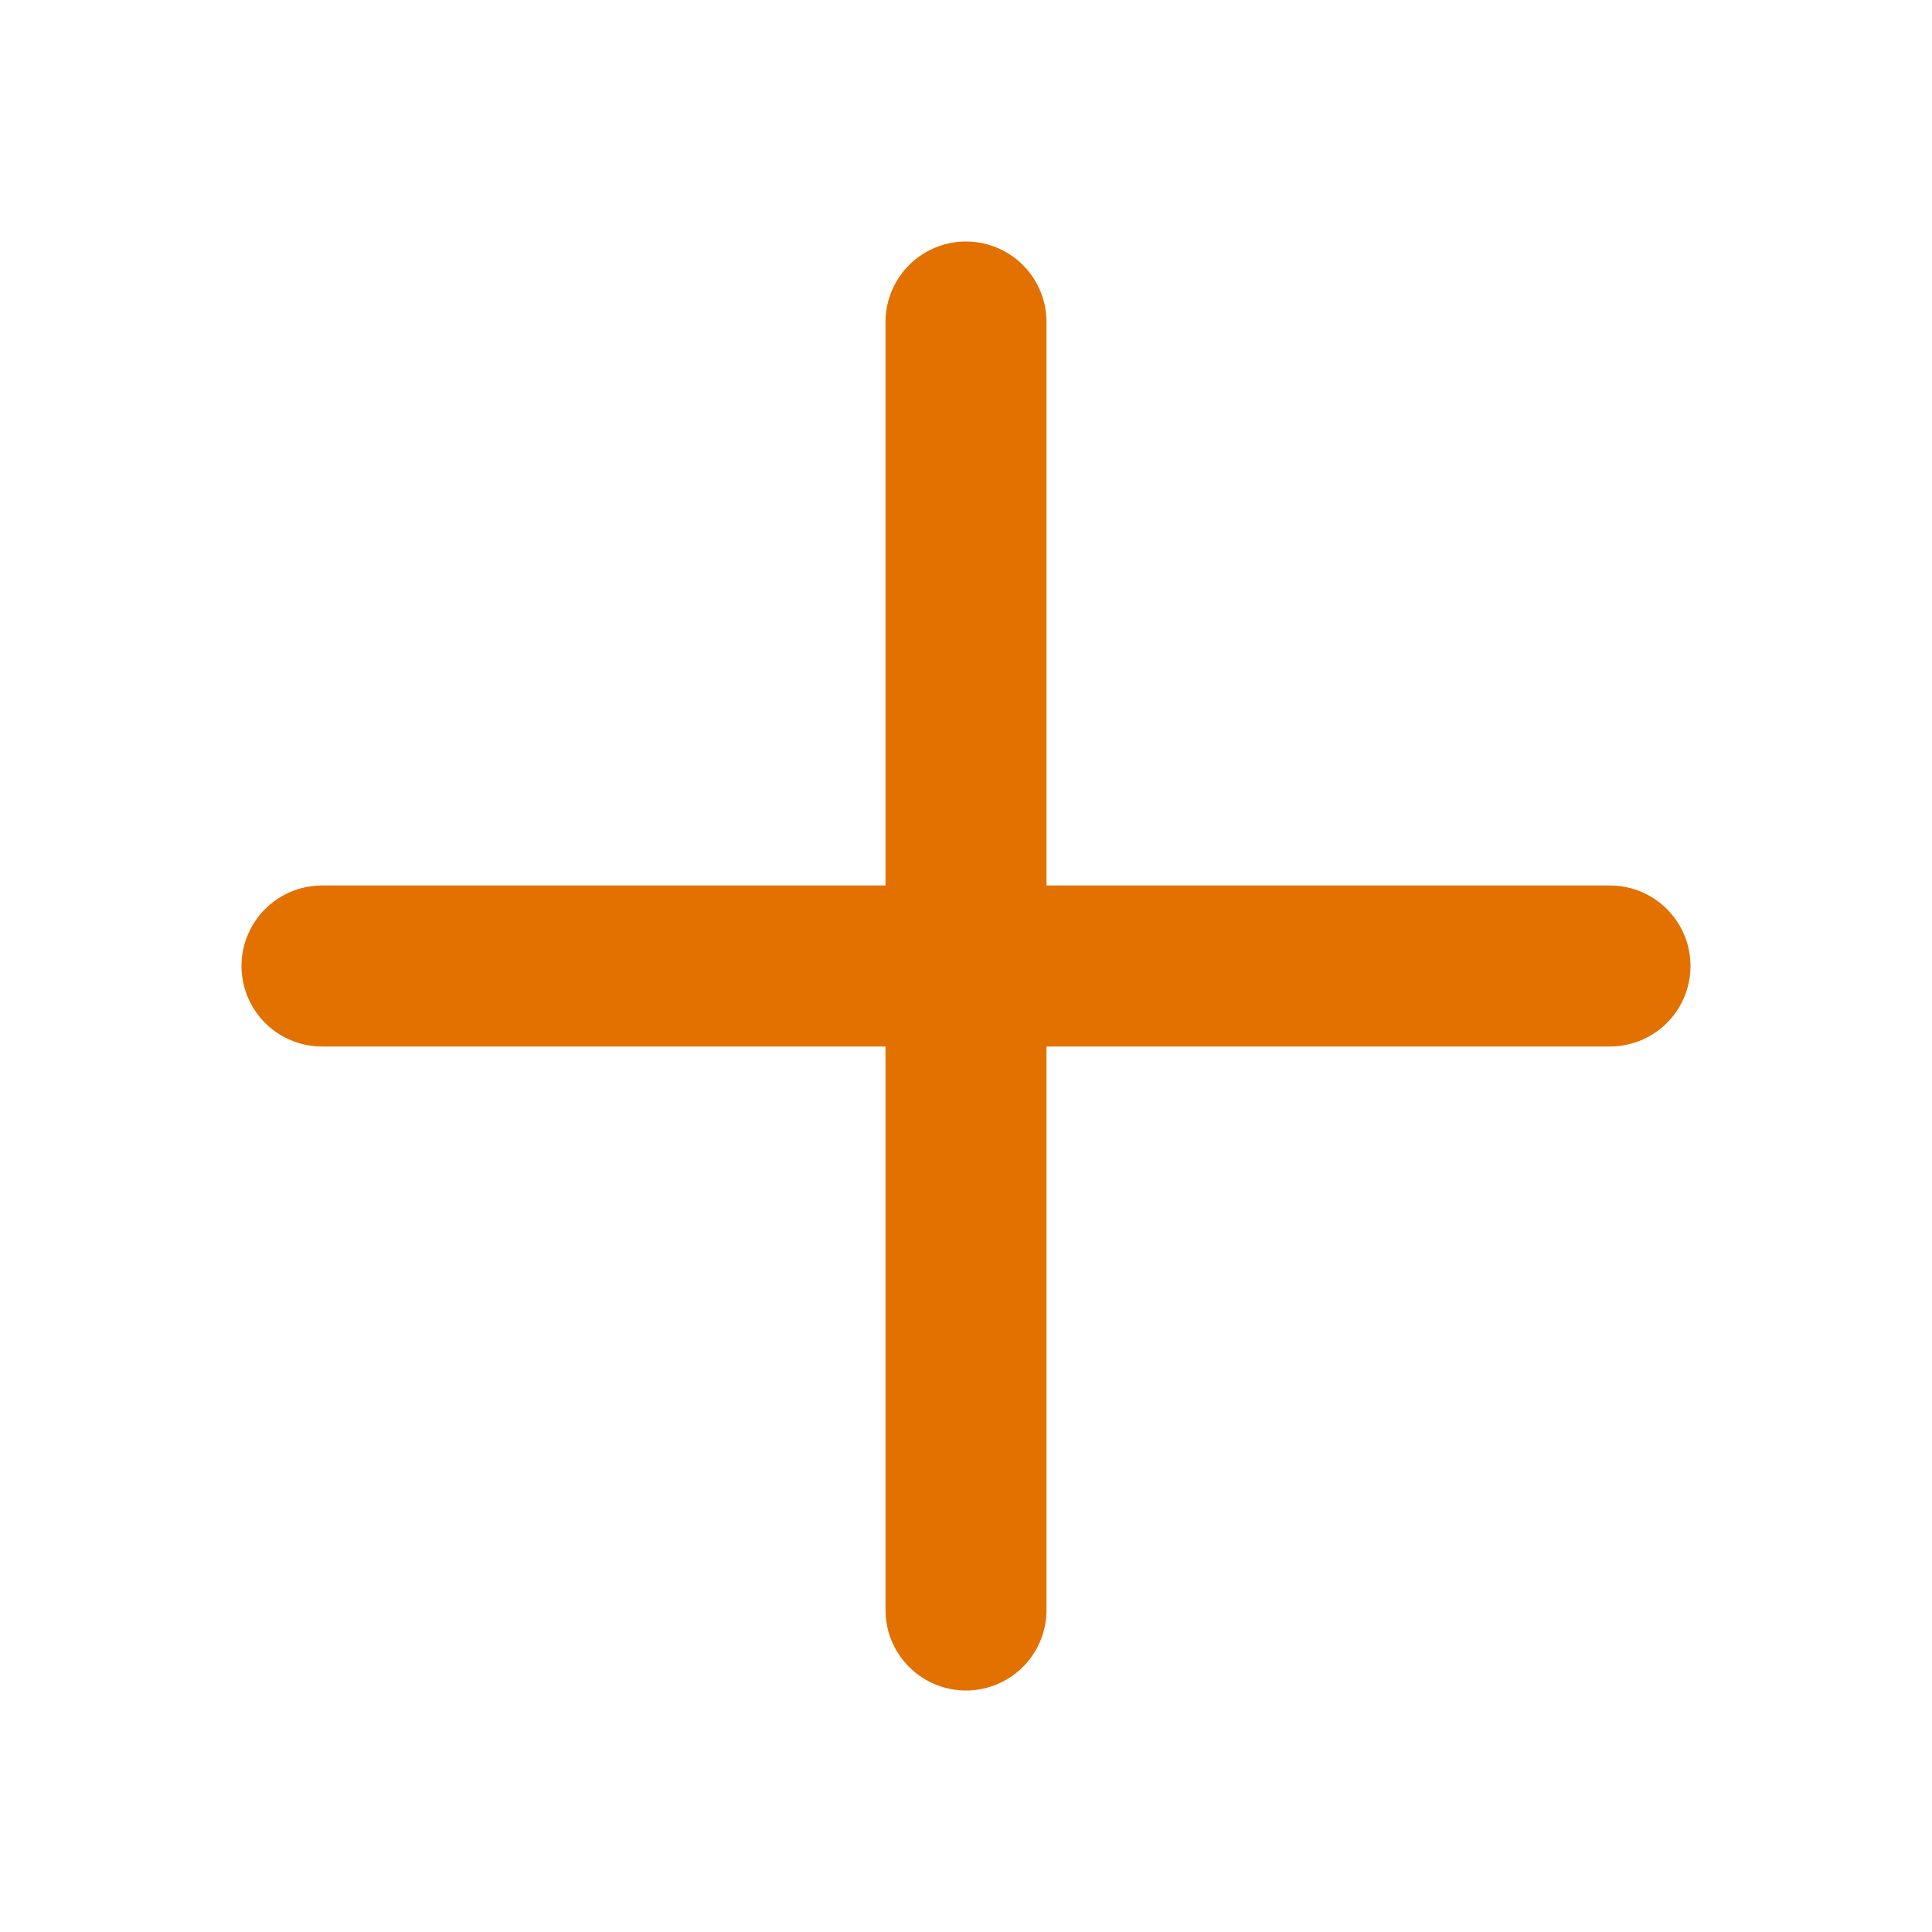
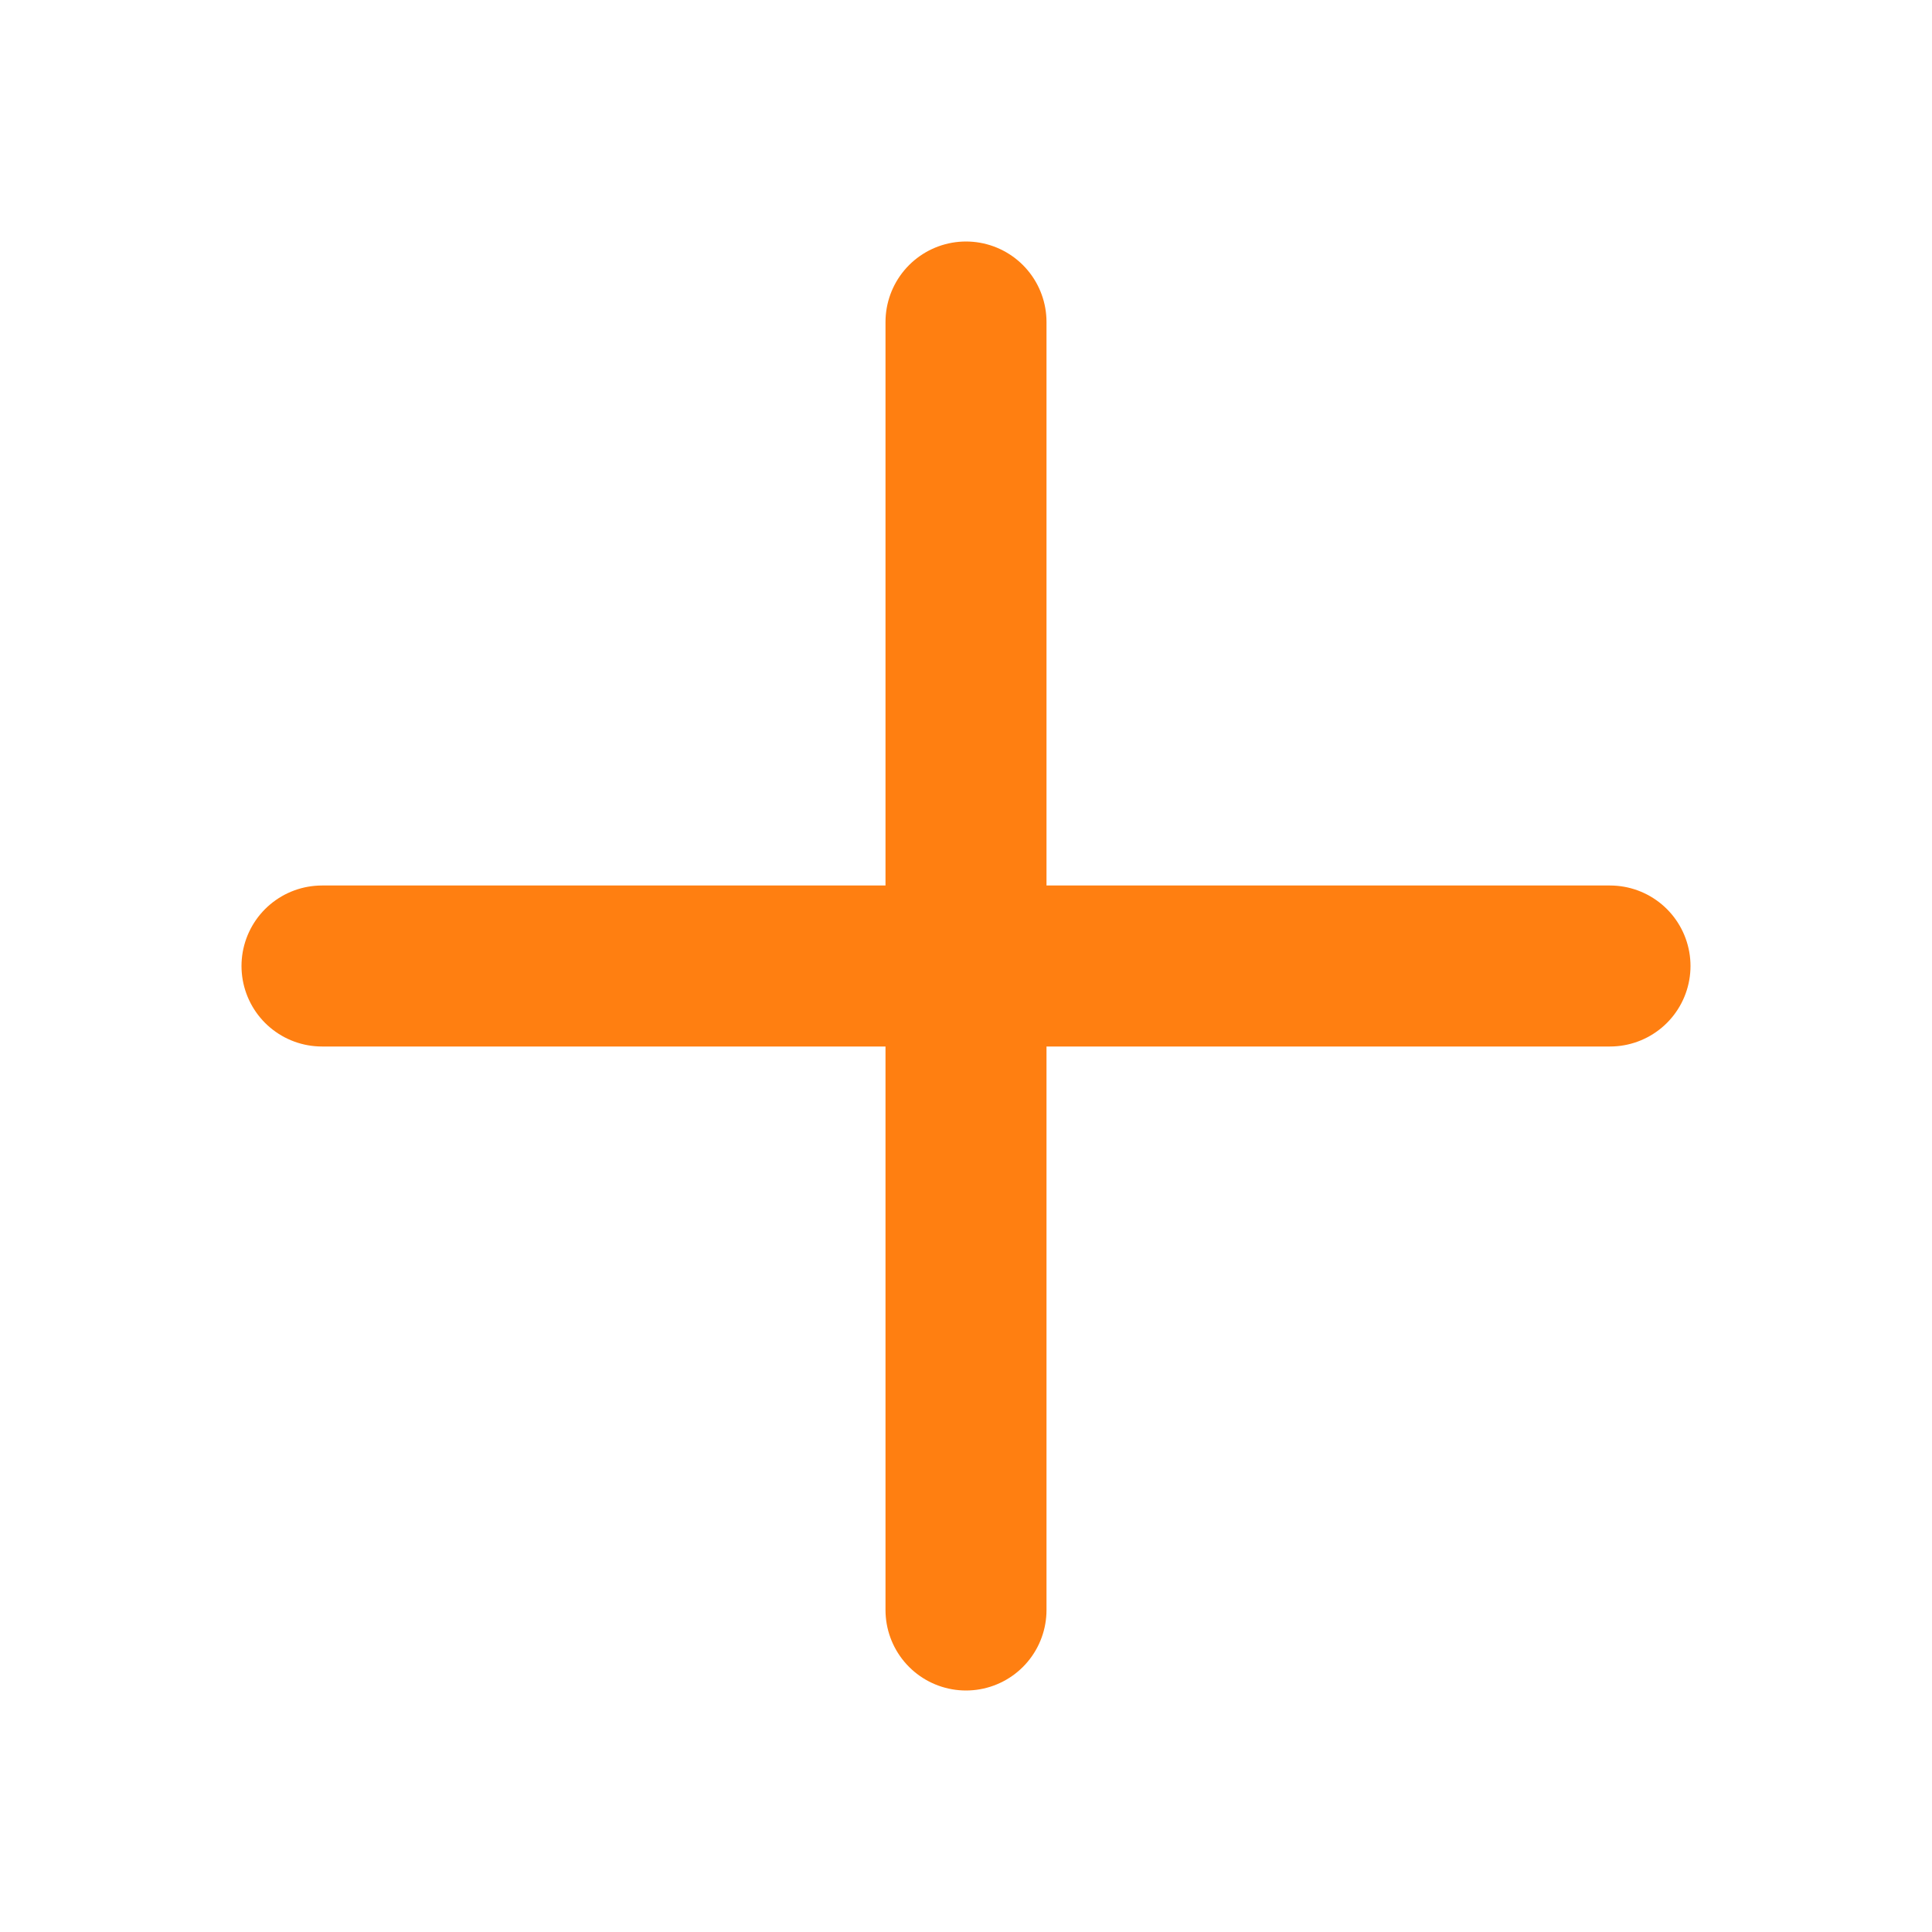
- <svg xmlns="http://www.w3.org/2000/svg" width="80px" height="80px" viewBox="0 0 24 24" fill="#E27100">
-   <path d="M4 12H20M12 4V20" stroke="#E27100" stroke-width="2" stroke-linecap="round" stroke-linejoin="round" />
+ <svg xmlns="http://www.w3.org/2000/svg" width="80px" height="80px" viewBox="0 0 24 24" fill="#ff7f11">
+   <path d="M4 12H20M12 4V20" stroke="#ff7f11" stroke-width="2" stroke-linecap="round" stroke-linejoin="round" />
</svg>
